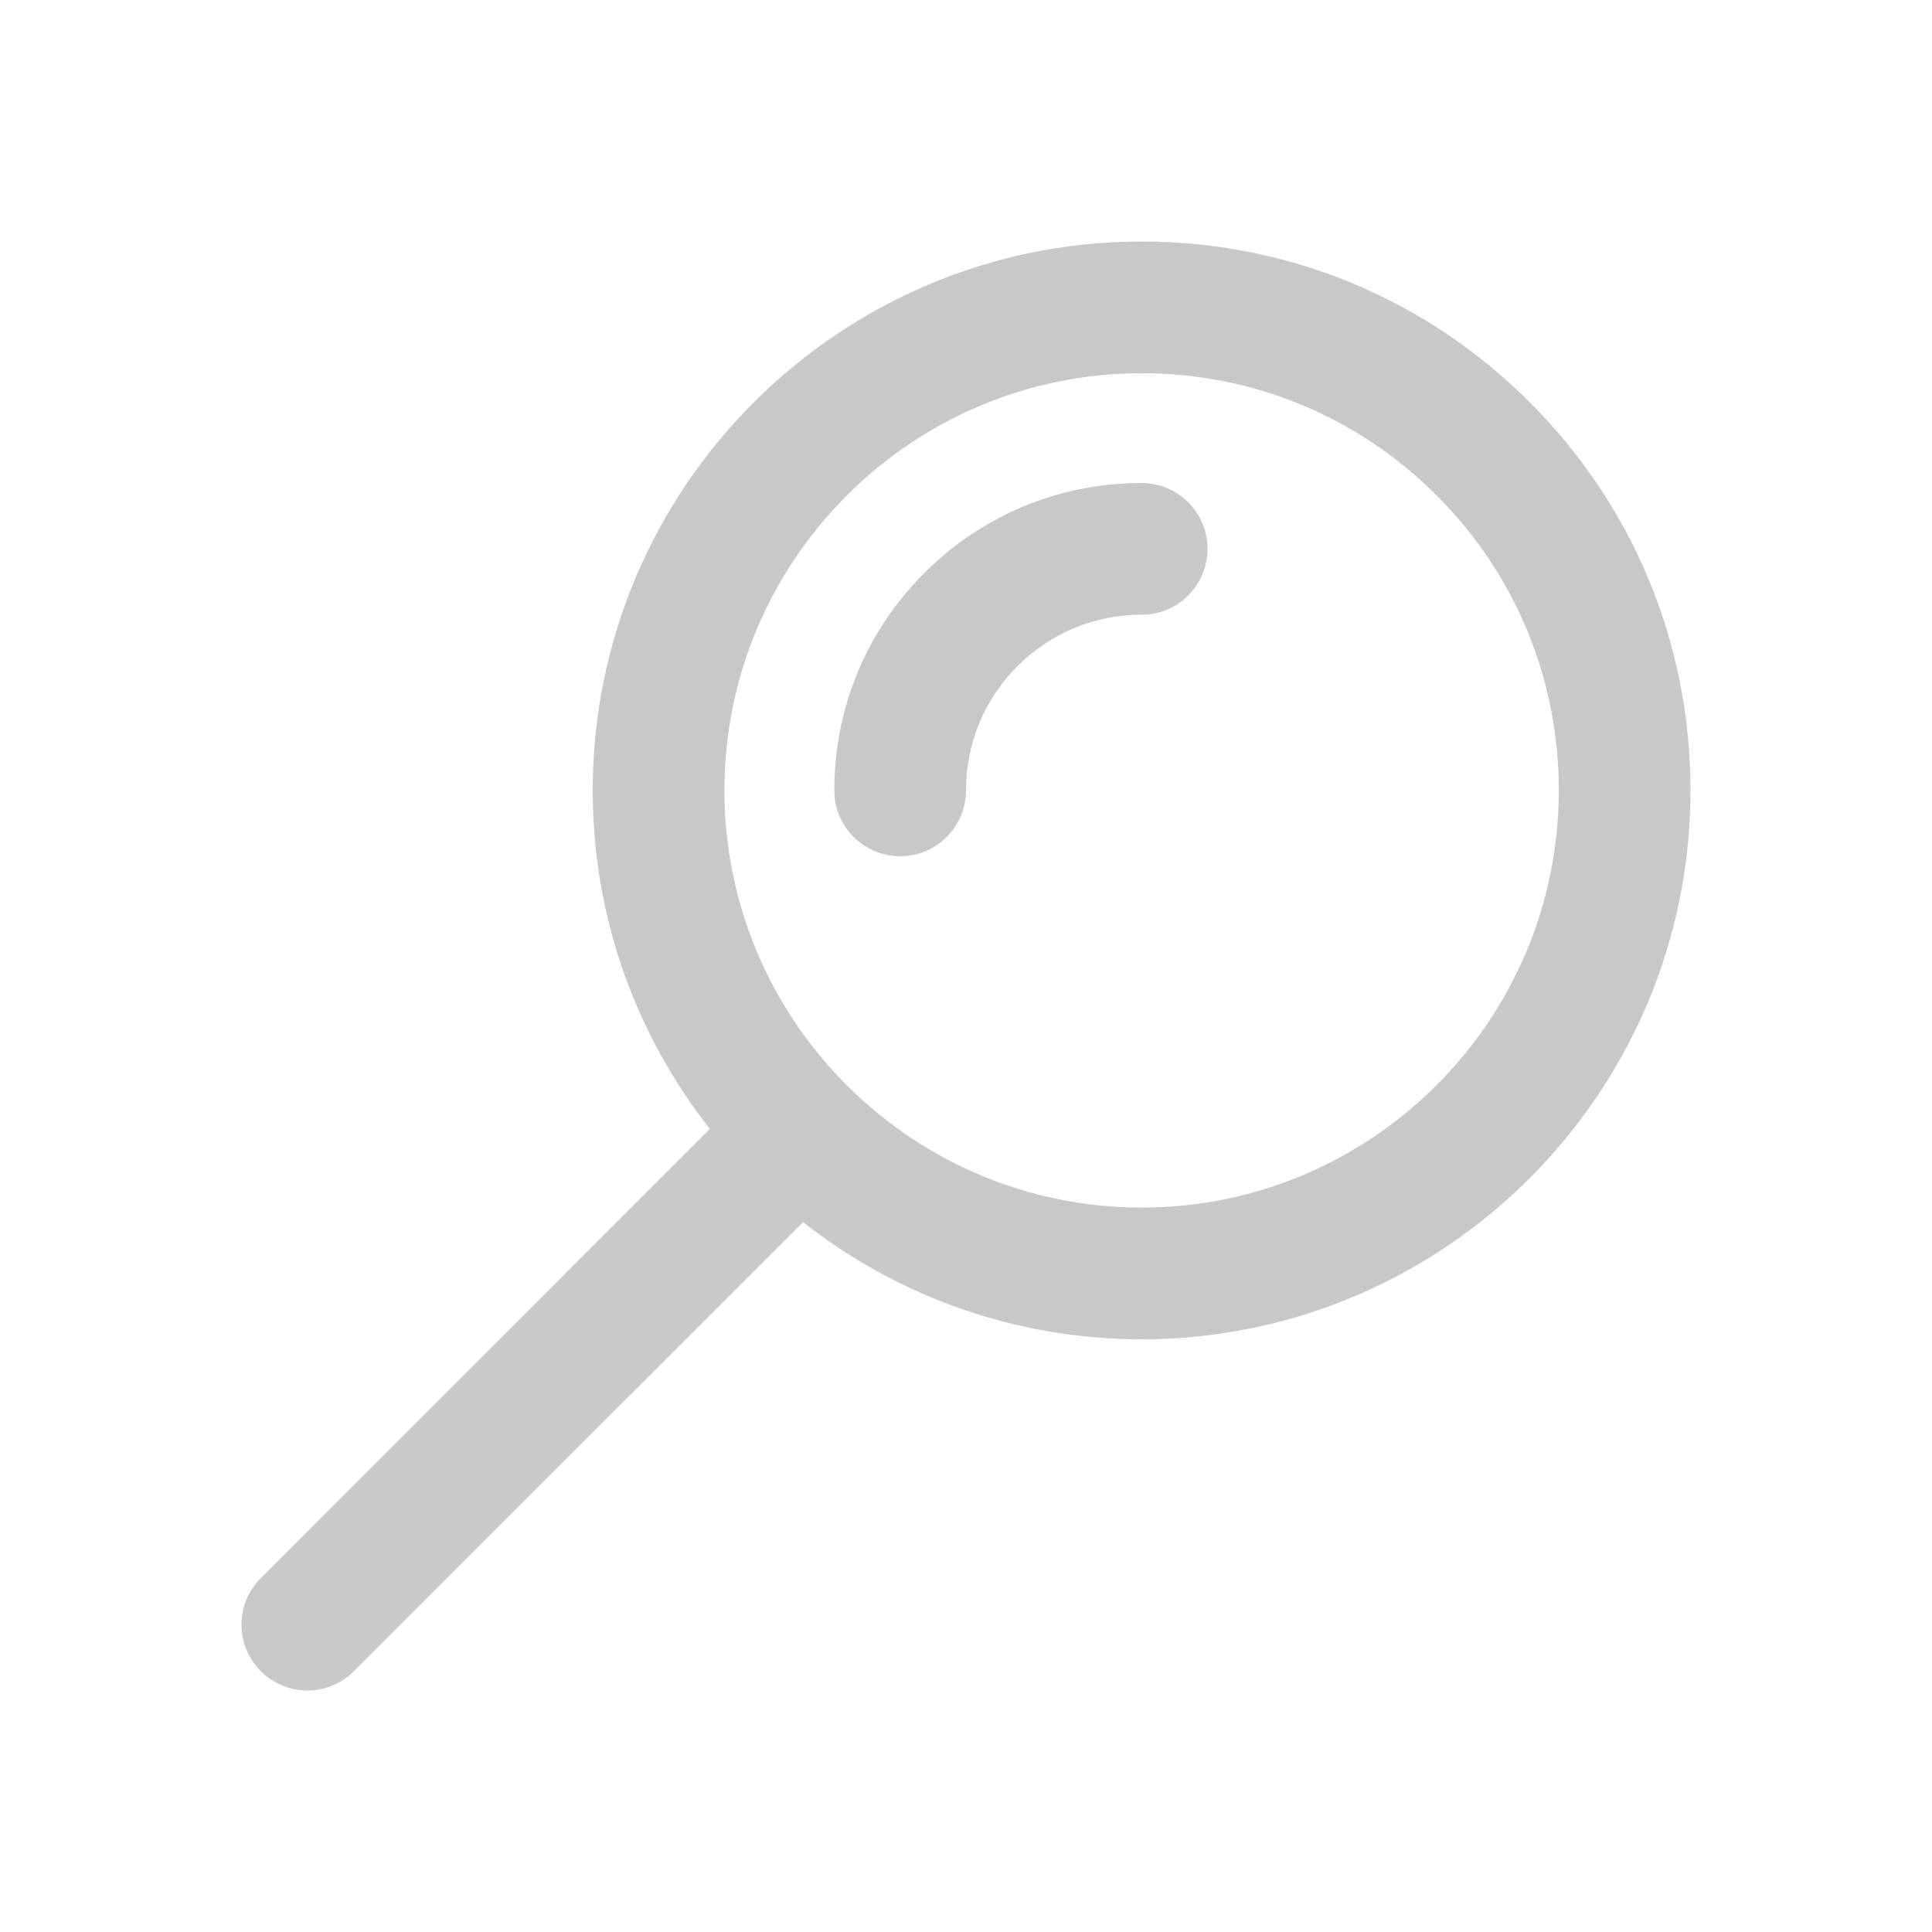
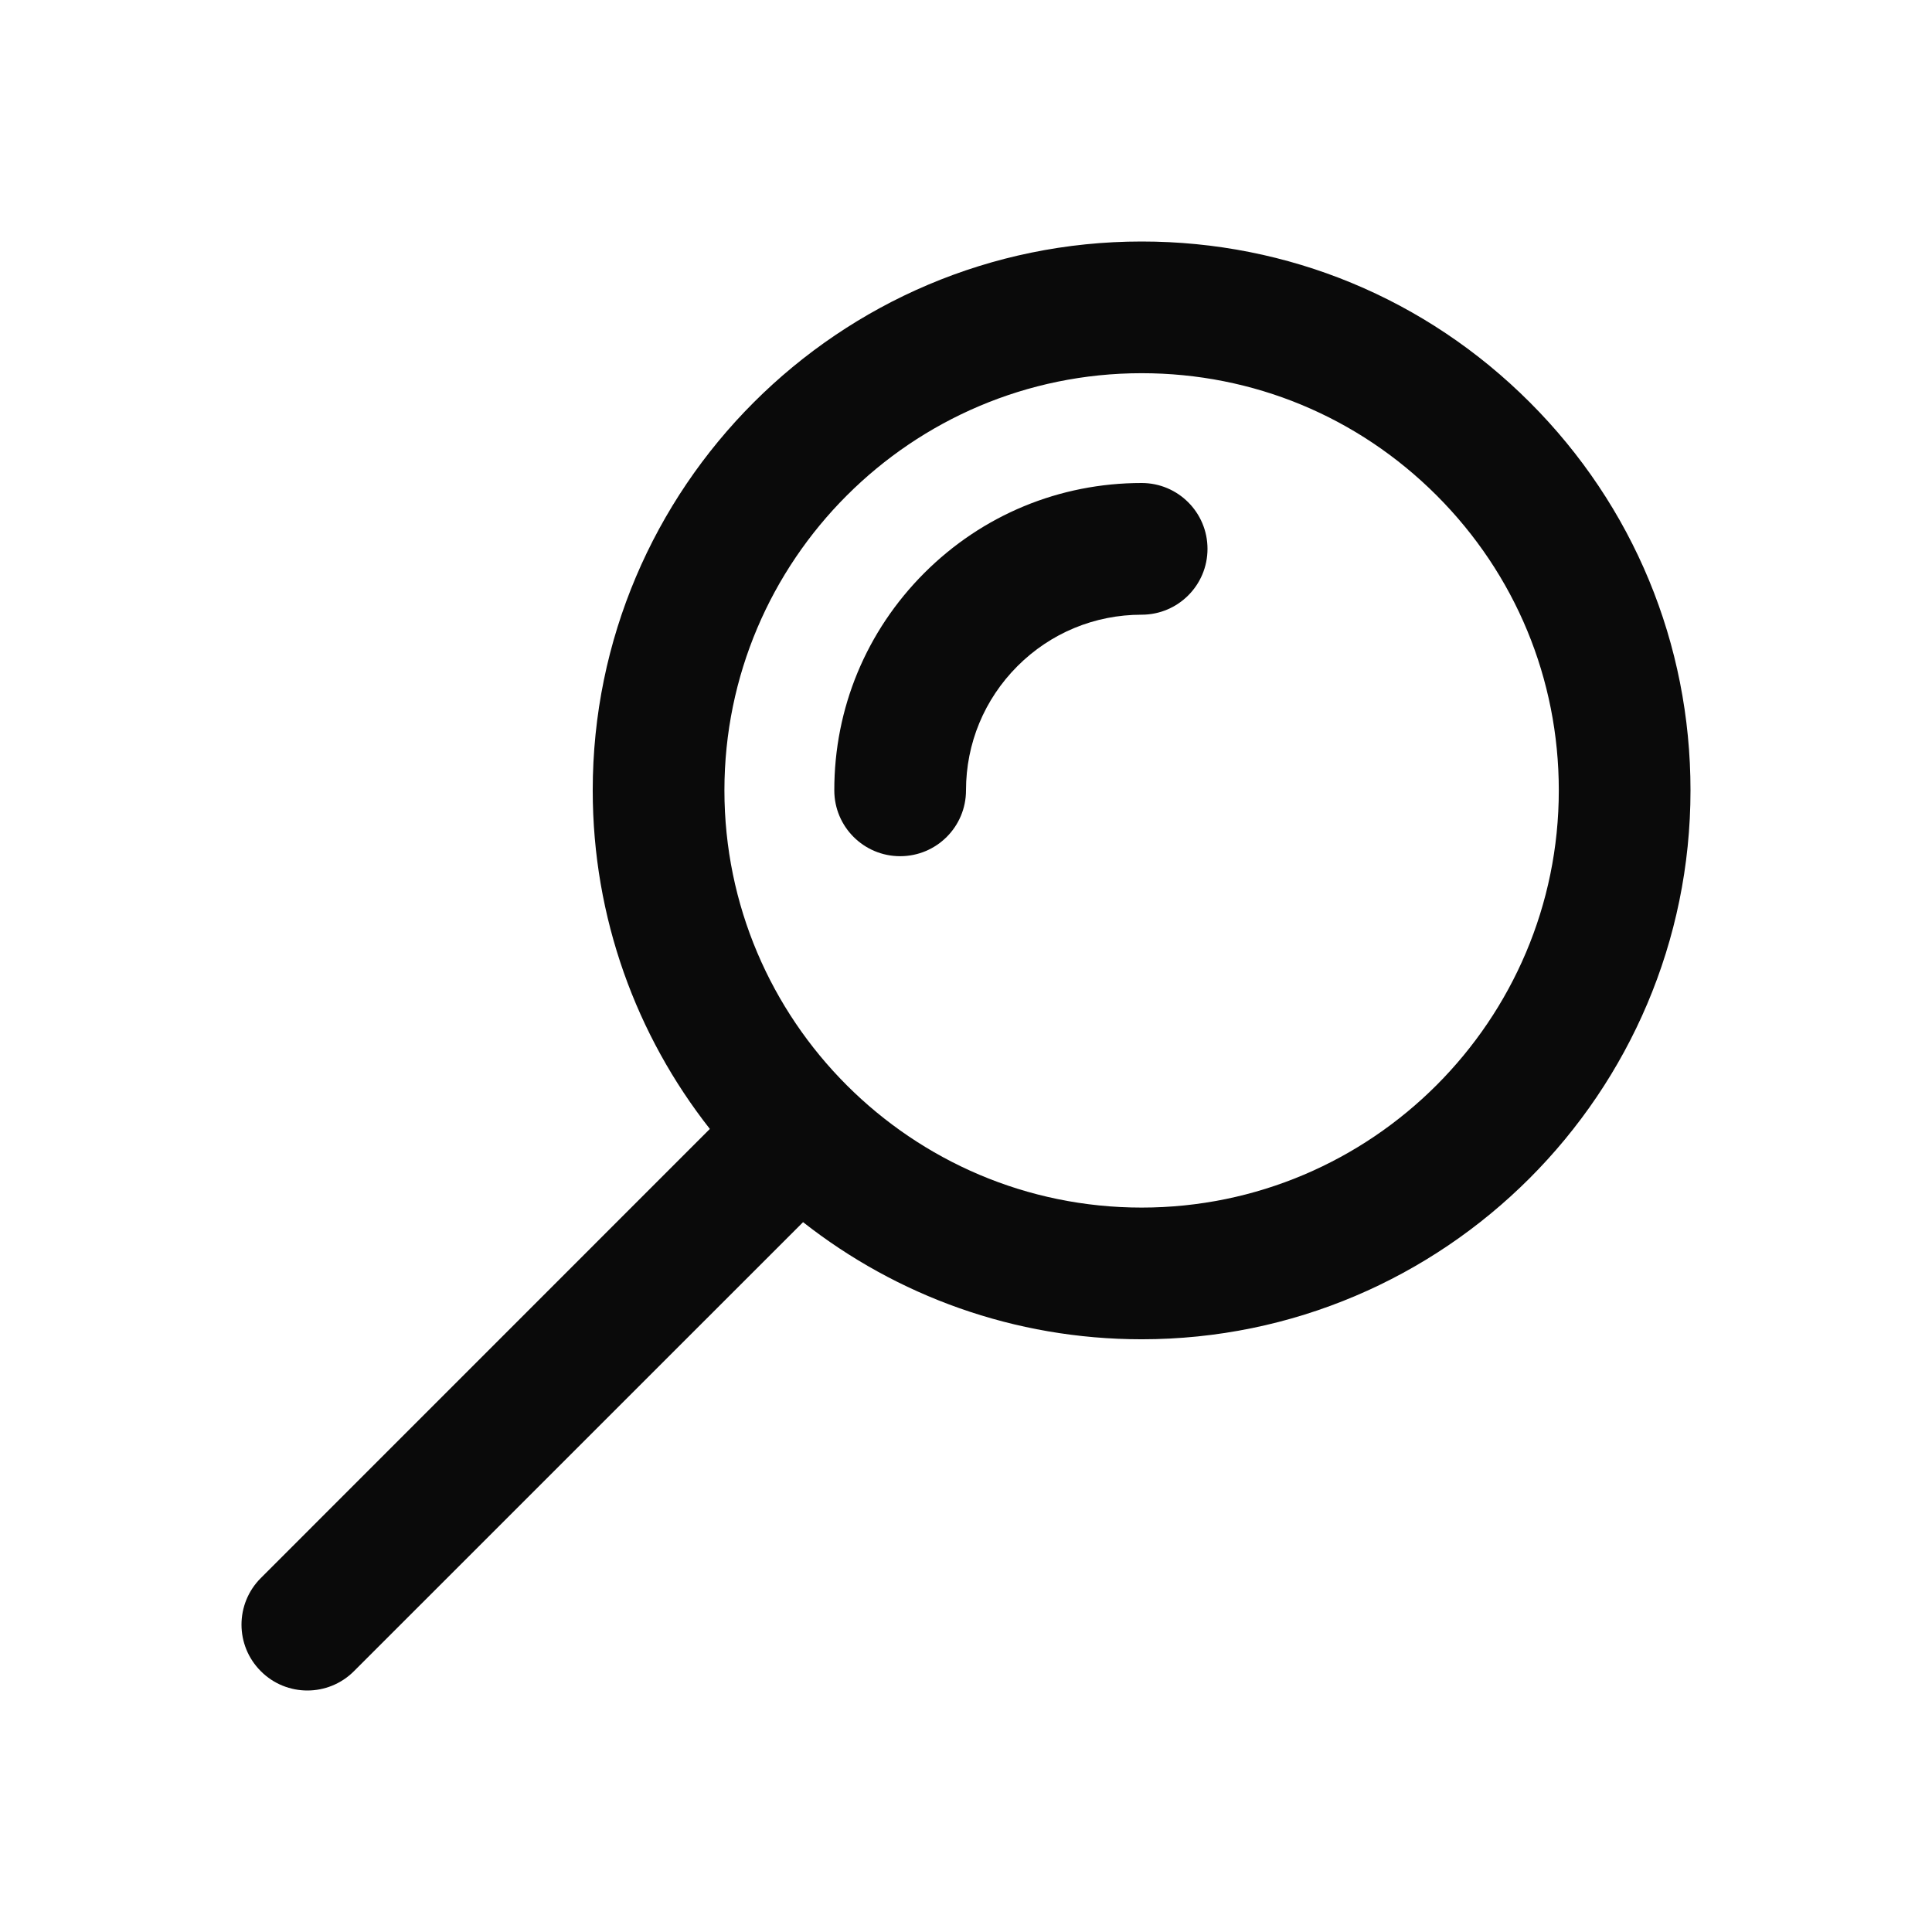
<svg xmlns="http://www.w3.org/2000/svg" width="24" height="24" viewBox="0 0 24 24" fill="none">
-   <path d="M11.482 7.118C12.203 6.397 13.162 6 14.182 6C14.634 6 15 6.366 15 6.818C15 7.27 14.634 7.636 14.182 7.636C13.599 7.636 13.051 7.863 12.639 8.275C12.227 8.688 12 9.236 12 9.818C12 10.27 11.634 10.636 11.182 10.636C11.182 10.636 11.182 10.636 11.182 10.636C10.73 10.636 10.364 10.27 10.364 9.818C10.363 8.798 10.761 7.84 11.482 7.118Z" fill="#C8C8C8" />
-   <path d="M3.24 19.603L8.818 14.024C7.907 12.865 7.363 11.404 7.363 9.818C7.363 6.059 10.422 3 14.182 3C14.182 3 14.182 3 14.182 3C16.003 3 17.715 3.709 19.003 4.997C20.291 6.285 21 7.997 21 9.818C21 13.578 17.941 16.637 14.182 16.637C12.596 16.637 11.135 16.093 9.976 15.182L4.397 20.76C4.237 20.92 4.028 21 3.818 21C3.609 21 3.399 20.92 3.24 20.76C2.92 20.441 2.92 19.923 3.24 19.603ZM14.182 15.001C17.039 15.001 19.364 12.676 19.364 9.818C19.364 8.434 18.825 7.133 17.846 6.154C16.867 5.175 15.566 4.636 14.182 4.636C11.324 4.636 8.999 6.961 8.999 9.818C8.999 12.676 11.324 15.001 14.182 15.001Z" fill="#C8C8C8" />
+   <path d="M11.482 7.118C12.203 6.397 13.162 6 14.182 6C14.634 6 15 6.366 15 6.818C15 7.27 14.634 7.636 14.182 7.636C13.599 7.636 13.051 7.863 12.639 8.275C12.227 8.688 12 9.236 12 9.818C12 10.27 11.634 10.636 11.182 10.636C11.182 10.636 11.182 10.636 11.182 10.636C10.73 10.636 10.364 10.27 10.364 9.818C10.363 8.798 10.761 7.84 11.482 7.118Z" fill="#0A0A0A" />
+   <path d="M3.24 19.603L8.818 14.024C7.907 12.865 7.363 11.404 7.363 9.818C7.363 6.059 10.422 3 14.182 3C14.182 3 14.182 3 14.182 3C16.003 3 17.715 3.709 19.003 4.997C20.291 6.285 21 7.997 21 9.818C21 13.578 17.941 16.637 14.182 16.637C12.596 16.637 11.135 16.093 9.976 15.182L4.397 20.76C4.237 20.92 4.028 21 3.818 21C3.609 21 3.399 20.92 3.24 20.76C2.92 20.441 2.92 19.923 3.24 19.603ZM14.182 15.001C17.039 15.001 19.364 12.676 19.364 9.818C19.364 8.434 18.825 7.133 17.846 6.154C16.867 5.175 15.566 4.636 14.182 4.636C11.324 4.636 8.999 6.961 8.999 9.818C8.999 12.676 11.324 15.001 14.182 15.001Z" fill="#0A0A0A" />
</svg>
